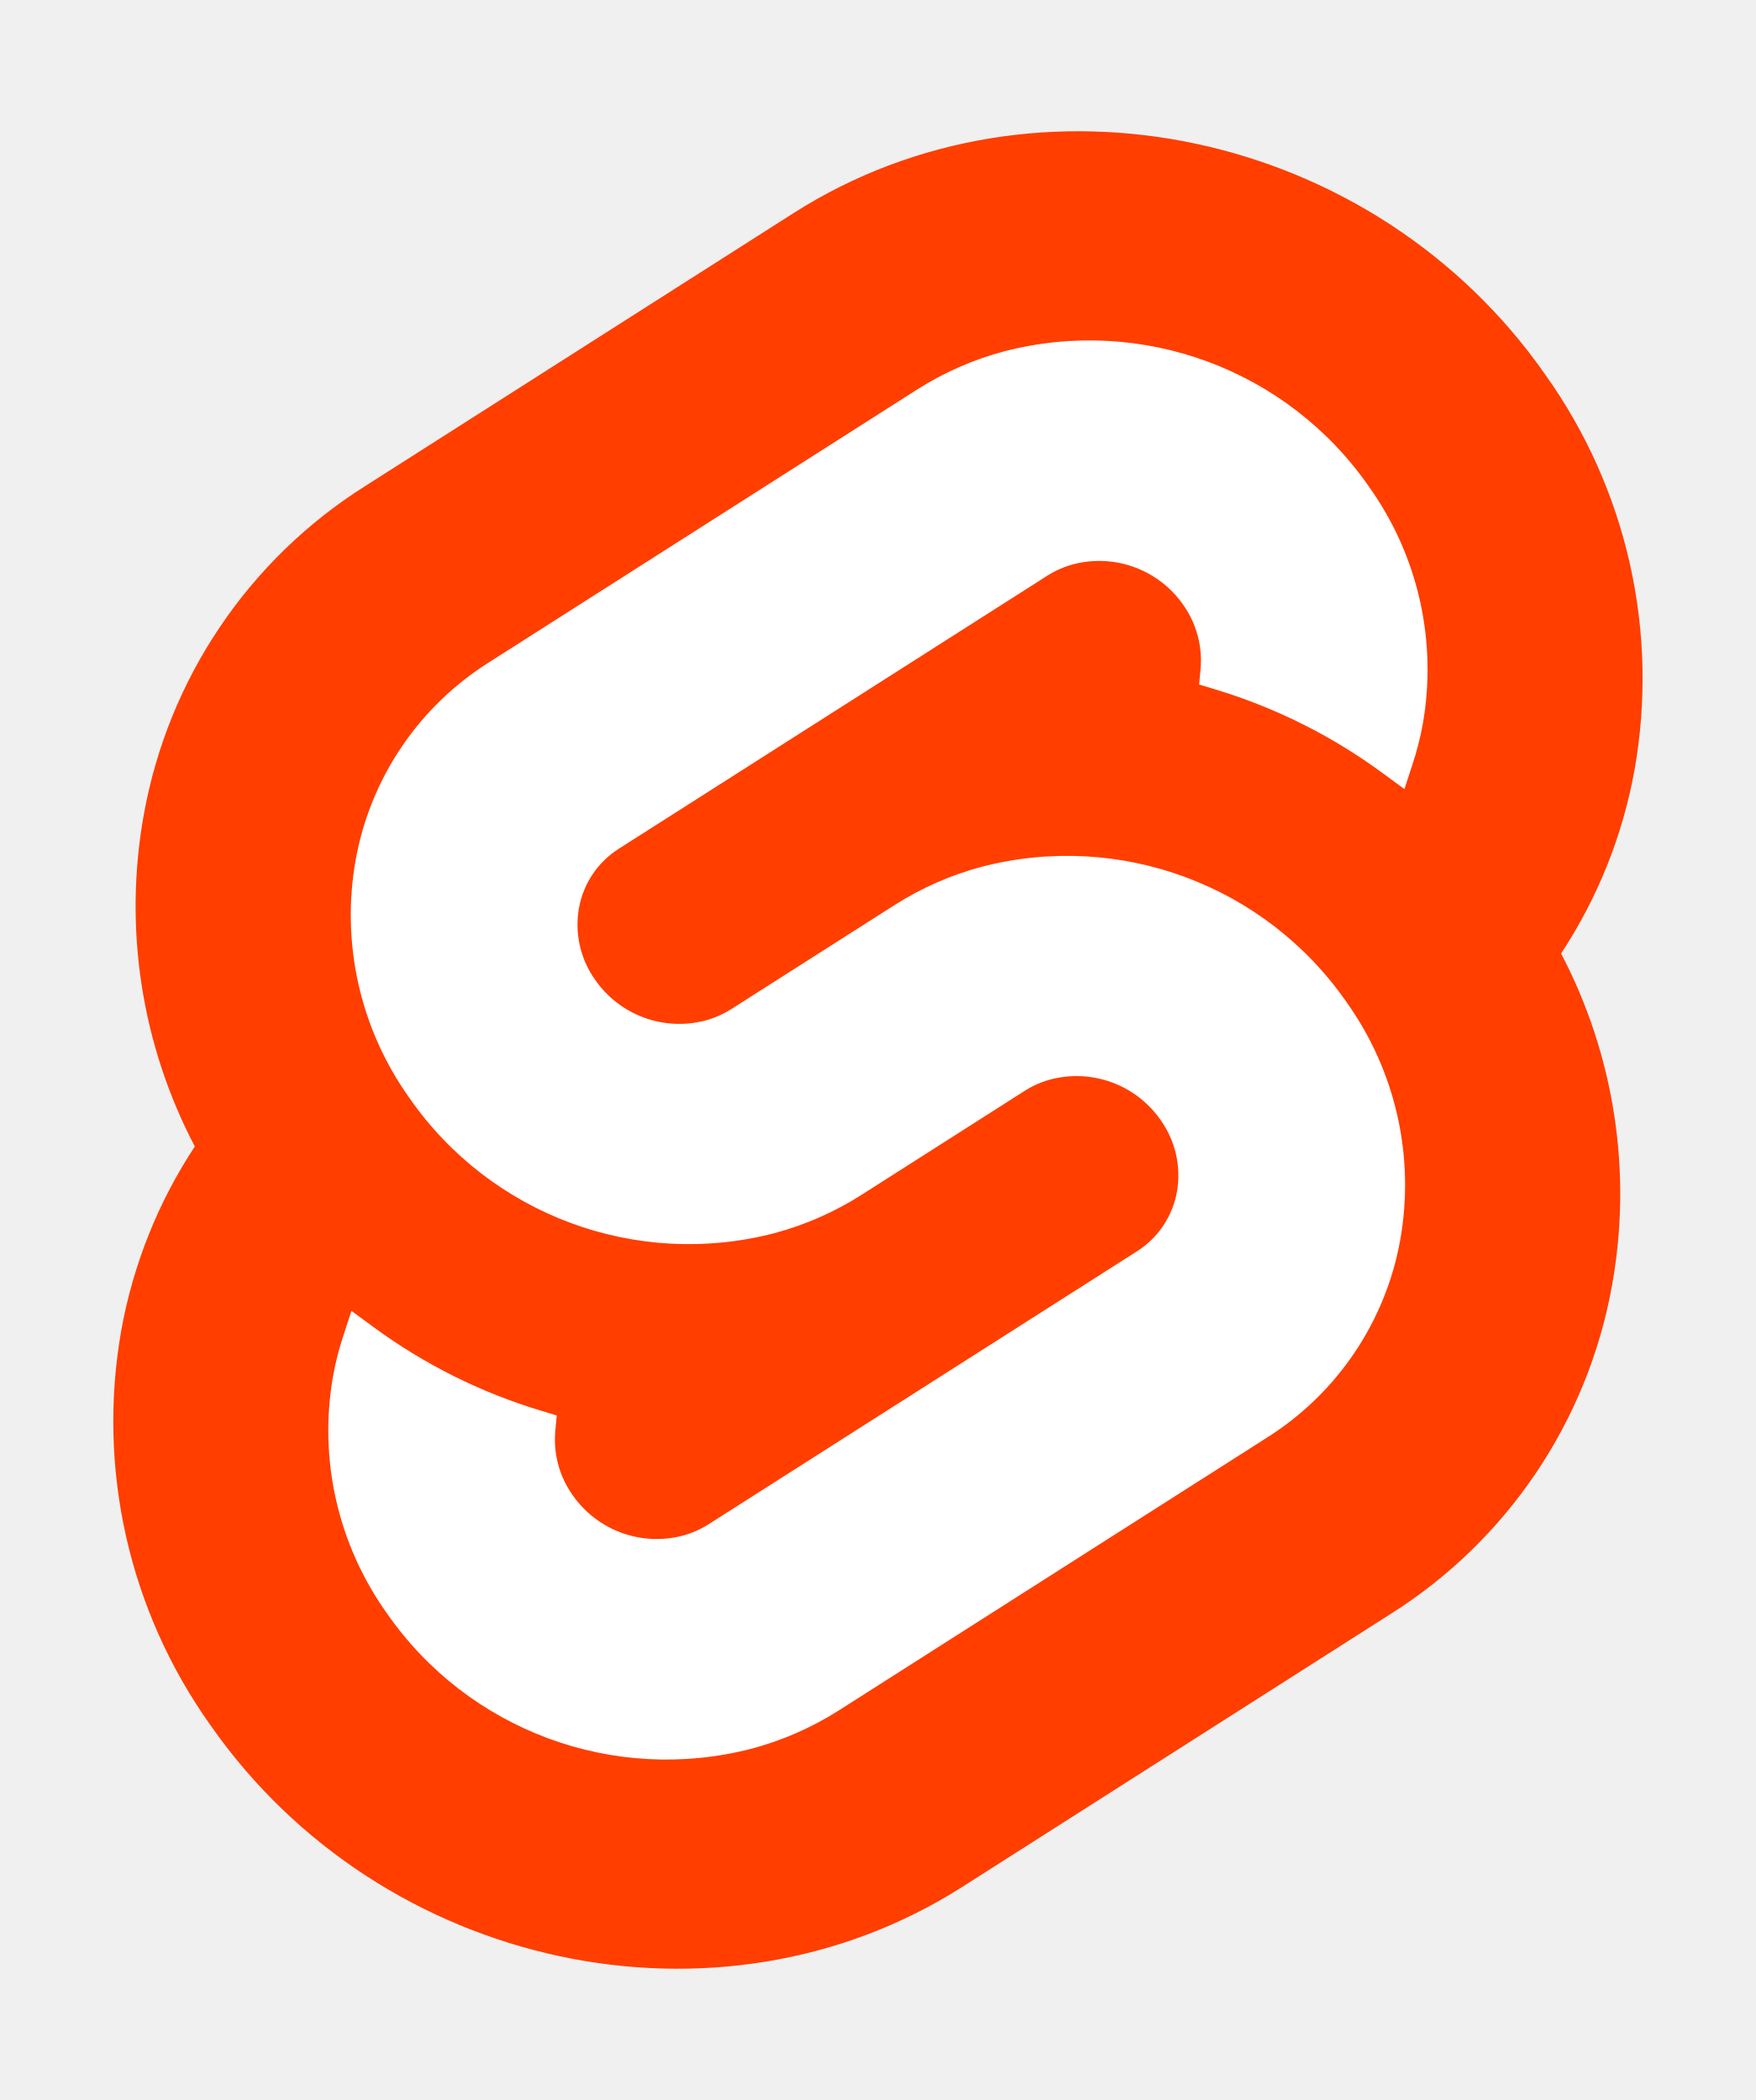
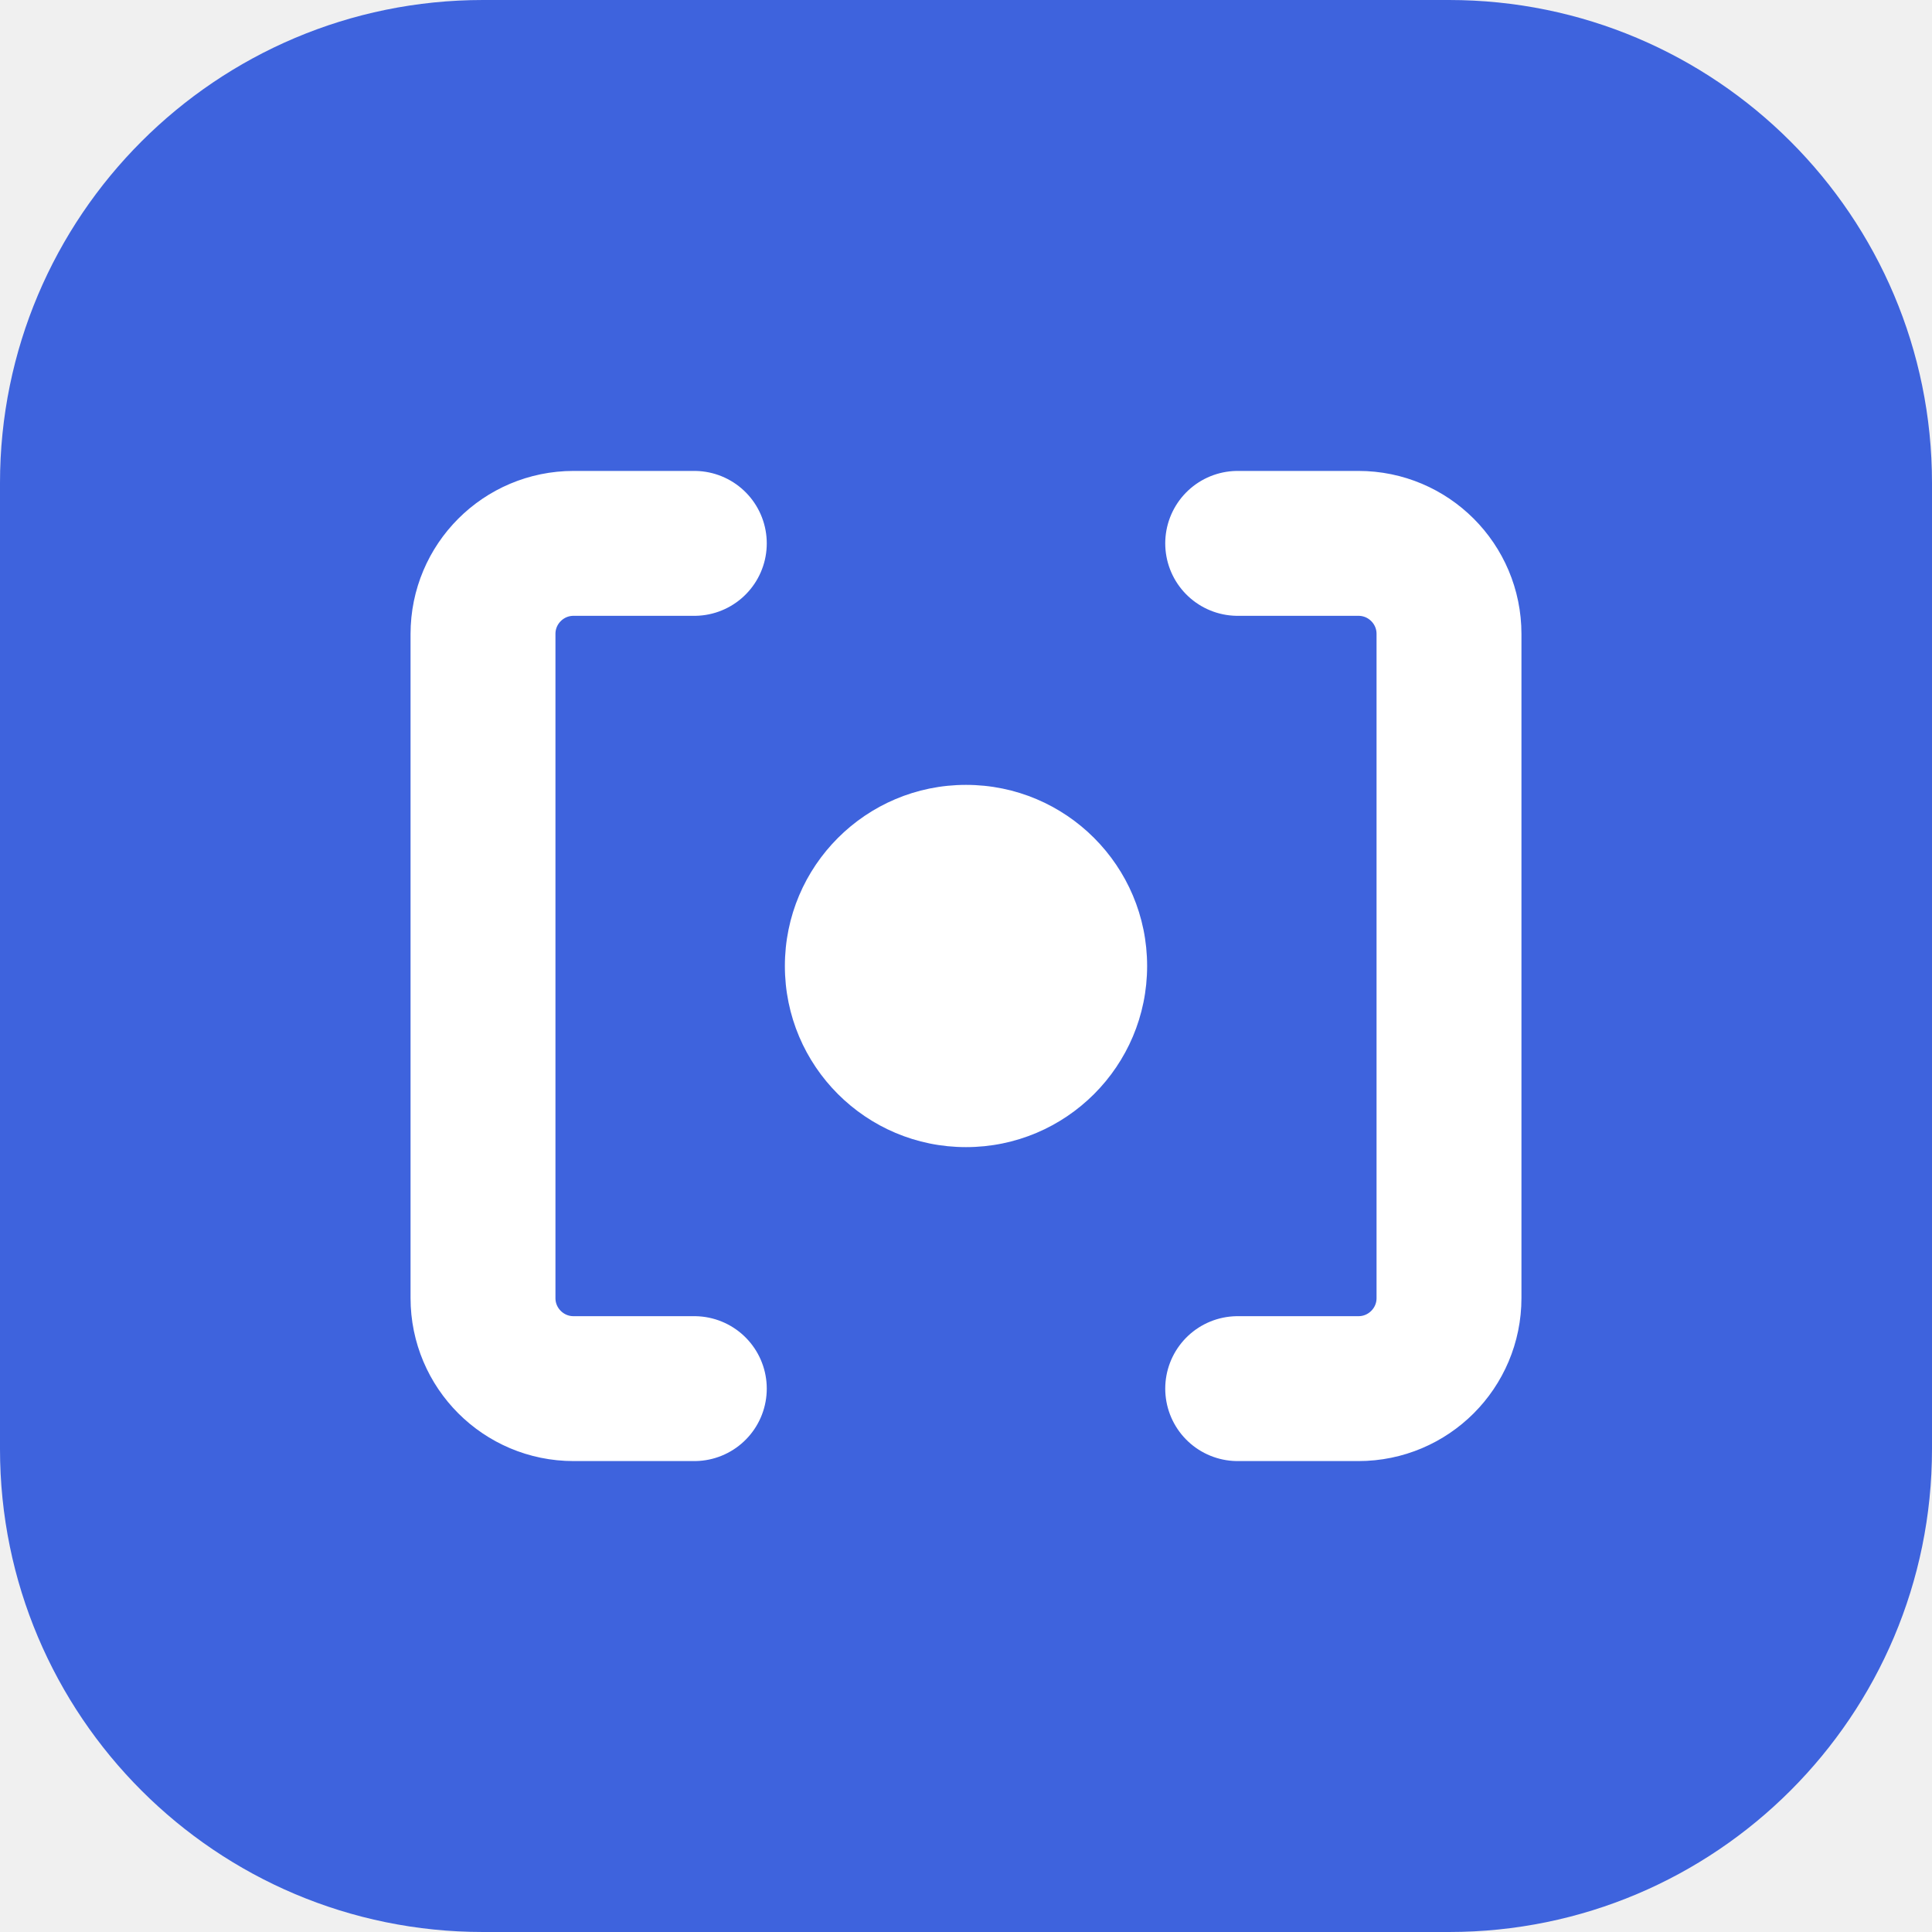
- <svg xmlns="http://www.w3.org/2000/svg" width="107" height="128" viewBox="0 0 107 128">
-   <path d="M94.157 22.819c-10.4-14.885-30.94-19.297-45.792-9.835L22.282 29.608A29.92 29.92 0 0 0 8.764 49.65a31.5 31.5 0 0 0 3.108 20.231 30 30 0 0 0-4.477 11.183 31.9 31.9 0 0 0 5.448 24.116c10.402 14.887 30.942 19.297 45.791 9.835l26.083-16.624A29.92 29.92 0 0 0 98.235 78.35a31.53 31.53 0 0 0-3.105-20.232 30 30 0 0 0 4.474-11.182 31.88 31.88 0 0 0-5.447-24.116" style="fill:#ff3e00" />
-   <path d="M45.817 106.582a20.72 20.72 0 0 1-22.237-8.243 19.17 19.17 0 0 1-3.277-14.503 18 18 0 0 1 .624-2.435l.49-1.498 1.337.981a33.6 33.6 0 0 0 10.203 5.098l.97.294-.09.968a5.85 5.85 0 0 0 1.052 3.878 6.24 6.24 0 0 0 6.695 2.485 5.8 5.8 0 0 0 1.603-.704L69.27 76.28a5.43 5.43 0 0 0 2.45-3.631 5.8 5.8 0 0 0-.987-4.371 6.24 6.24 0 0 0-6.698-2.487 5.7 5.7 0 0 0-1.6.704l-9.953 6.345a19 19 0 0 1-5.296 2.326 20.72 20.72 0 0 1-22.237-8.243 19.17 19.17 0 0 1-3.277-14.502 17.99 17.99 0 0 1 8.13-12.052l26.081-16.623a19 19 0 0 1 5.3-2.329 20.72 20.72 0 0 1 22.237 8.243 19.17 19.17 0 0 1 3.277 14.503 18 18 0 0 1-.624 2.435l-.49 1.498-1.337-.98a33.6 33.6 0 0 0-10.203-5.1l-.97-.294.09-.968a5.86 5.86 0 0 0-1.052-3.878 6.24 6.24 0 0 0-6.696-2.485 5.8 5.8 0 0 0-1.602.704L37.73 51.72a5.42 5.42 0 0 0-2.449 3.63 5.79 5.79 0 0 0 .986 4.372 6.24 6.24 0 0 0 6.698 2.486 5.8 5.8 0 0 0 1.602-.704l9.952-6.342a19 19 0 0 1 5.295-2.328 20.72 20.72 0 0 1 22.237 8.242 19.17 19.17 0 0 1 3.277 14.503 18 18 0 0 1-8.13 12.053l-26.081 16.622a19 19 0 0 1-5.3 2.328" style="fill:#fff" />
+ <svg xmlns="http://www.w3.org/2000/svg" width="32" height="32" viewBox="0 0 32 32">
+   <rect width="32" height="32" rx="8" fill="#3e63dd" />
+   <g fill="none" stroke="#fff" stroke-width="2.4" stroke-linecap="round" stroke-linejoin="round">
+     <path d="M11.5 9H9.5a1.5 1.5 0 0 0-1.5 1.5v11A1.5 1.5 0 0 0 9.5 23h2" />
+     <path d="M20.5 9h2a1.5 1.5 0 0 1 1.5 1.5v11a1.5 1.5 0 0 1-1.5 1.5h-2" />
+   </g>
+   <circle cx="16" cy="16" r="3" fill="#fff" />
</svg>
